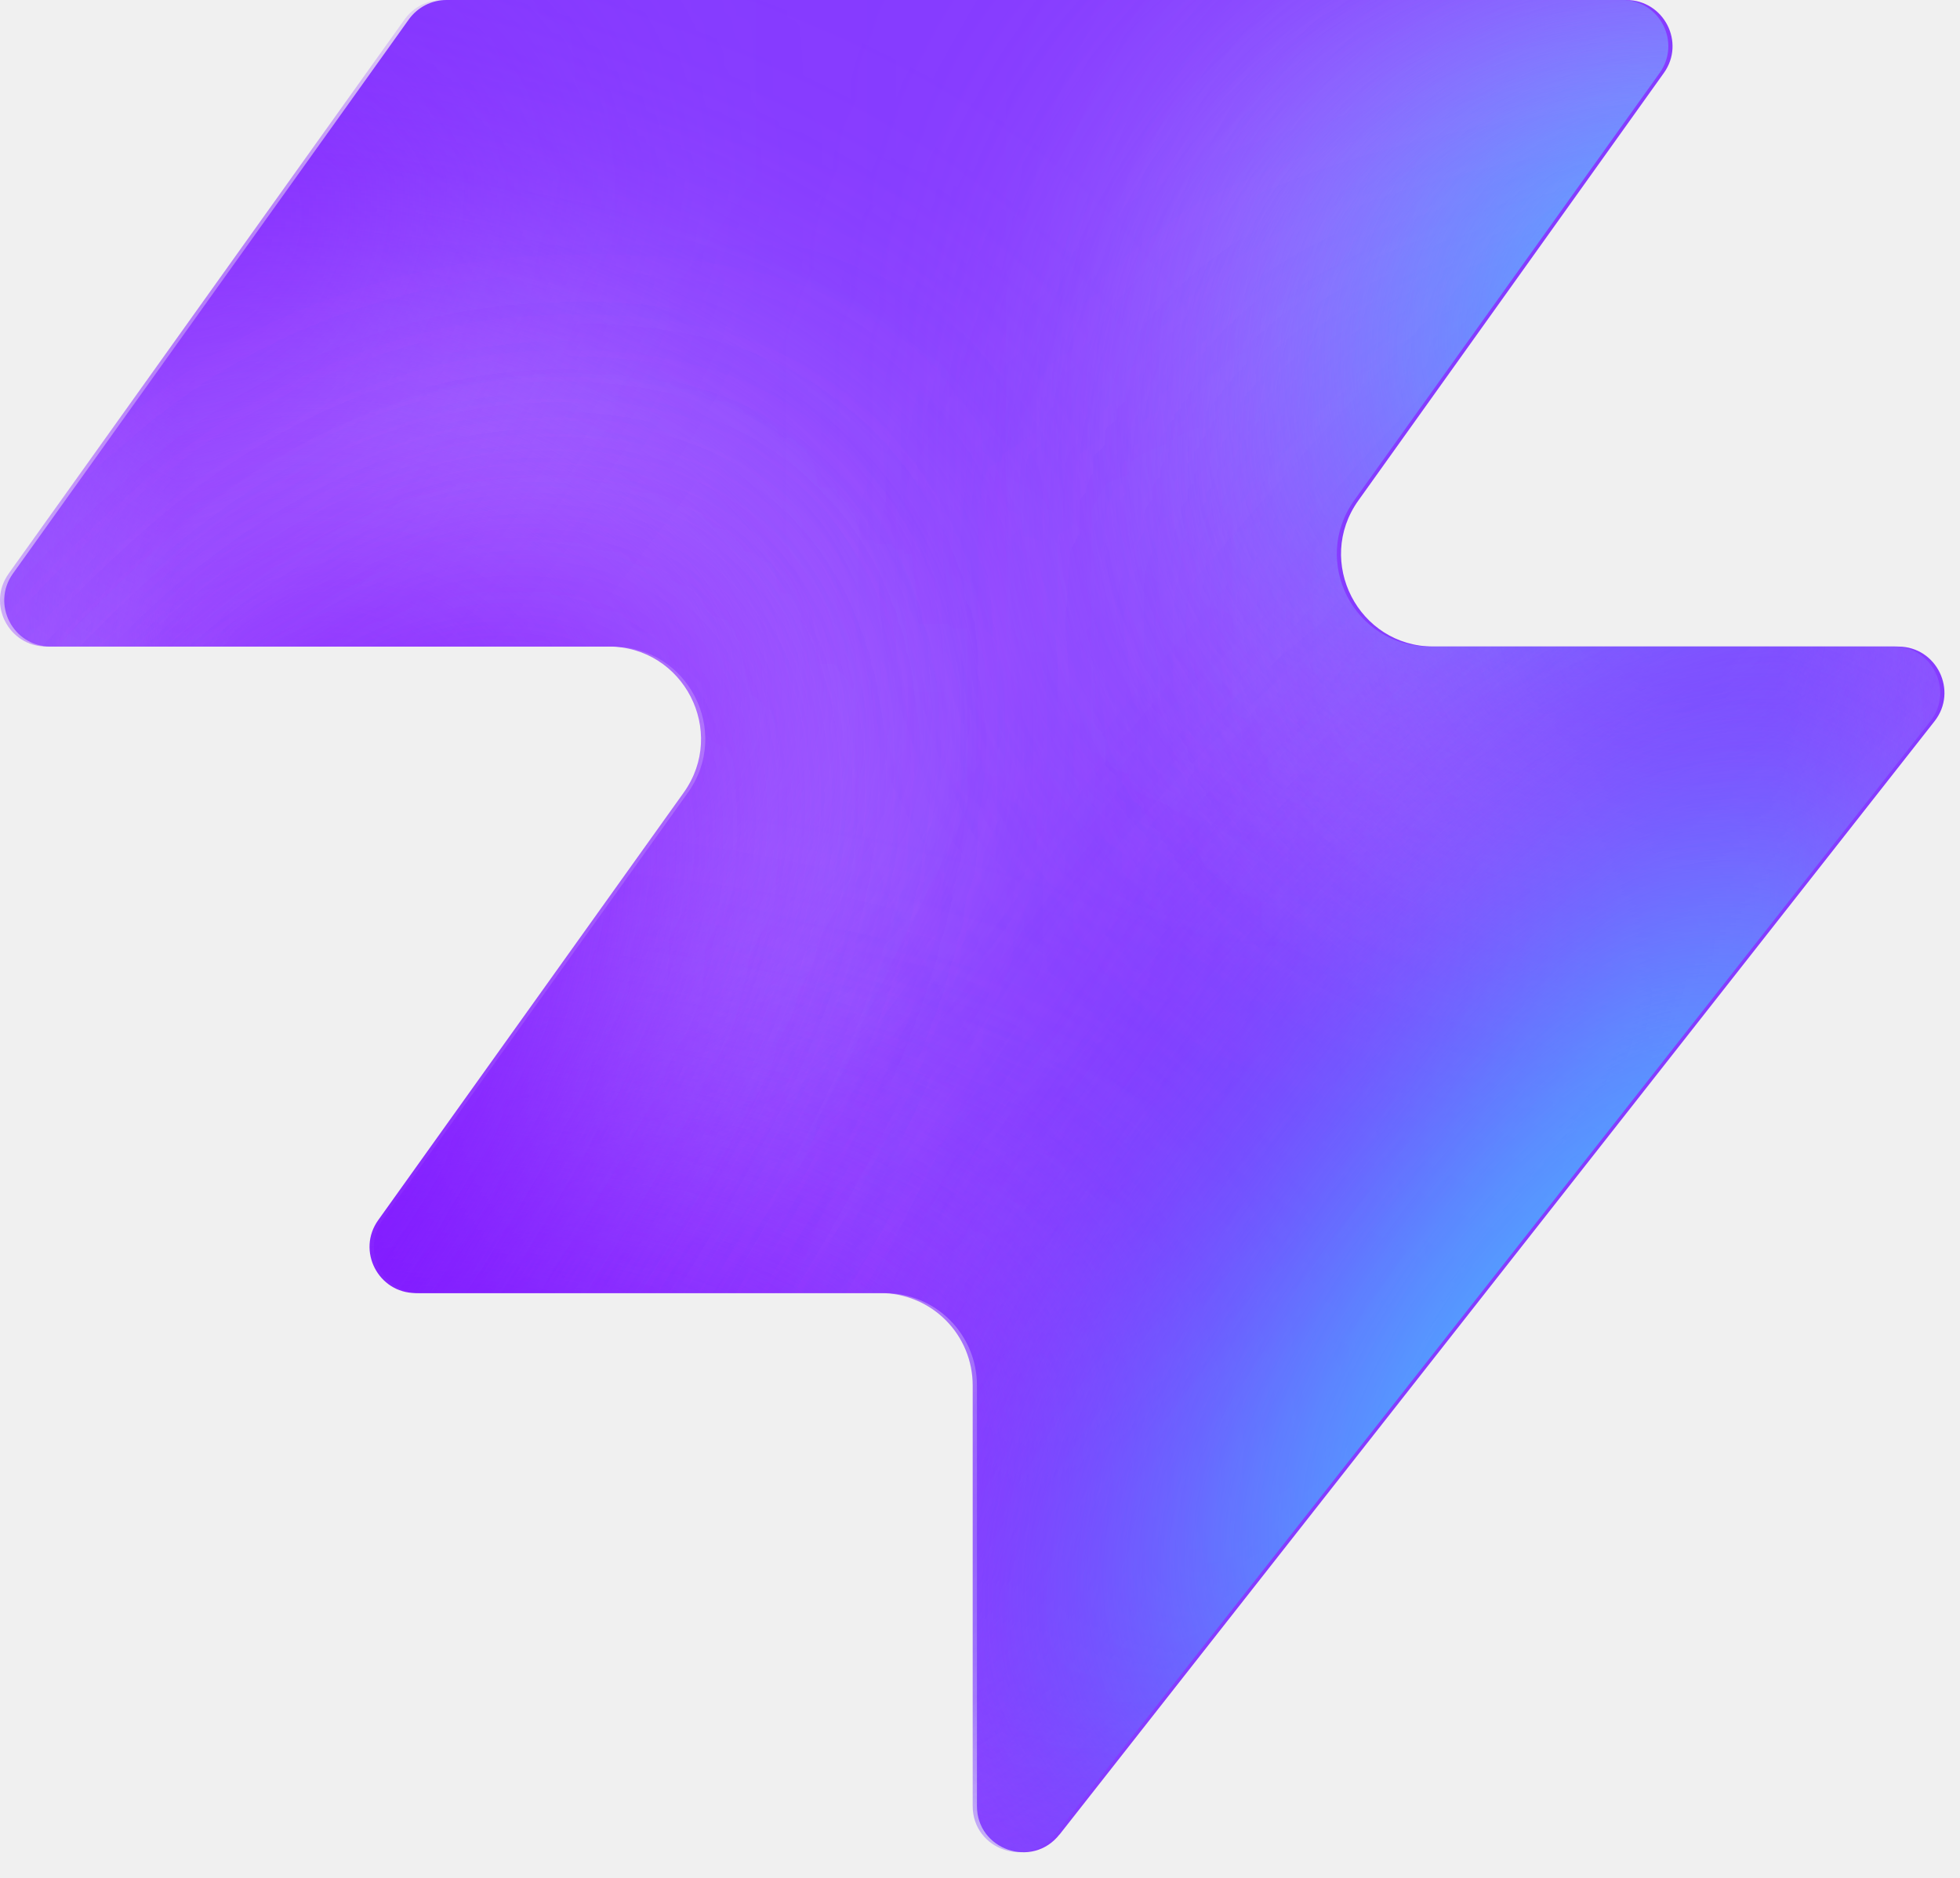
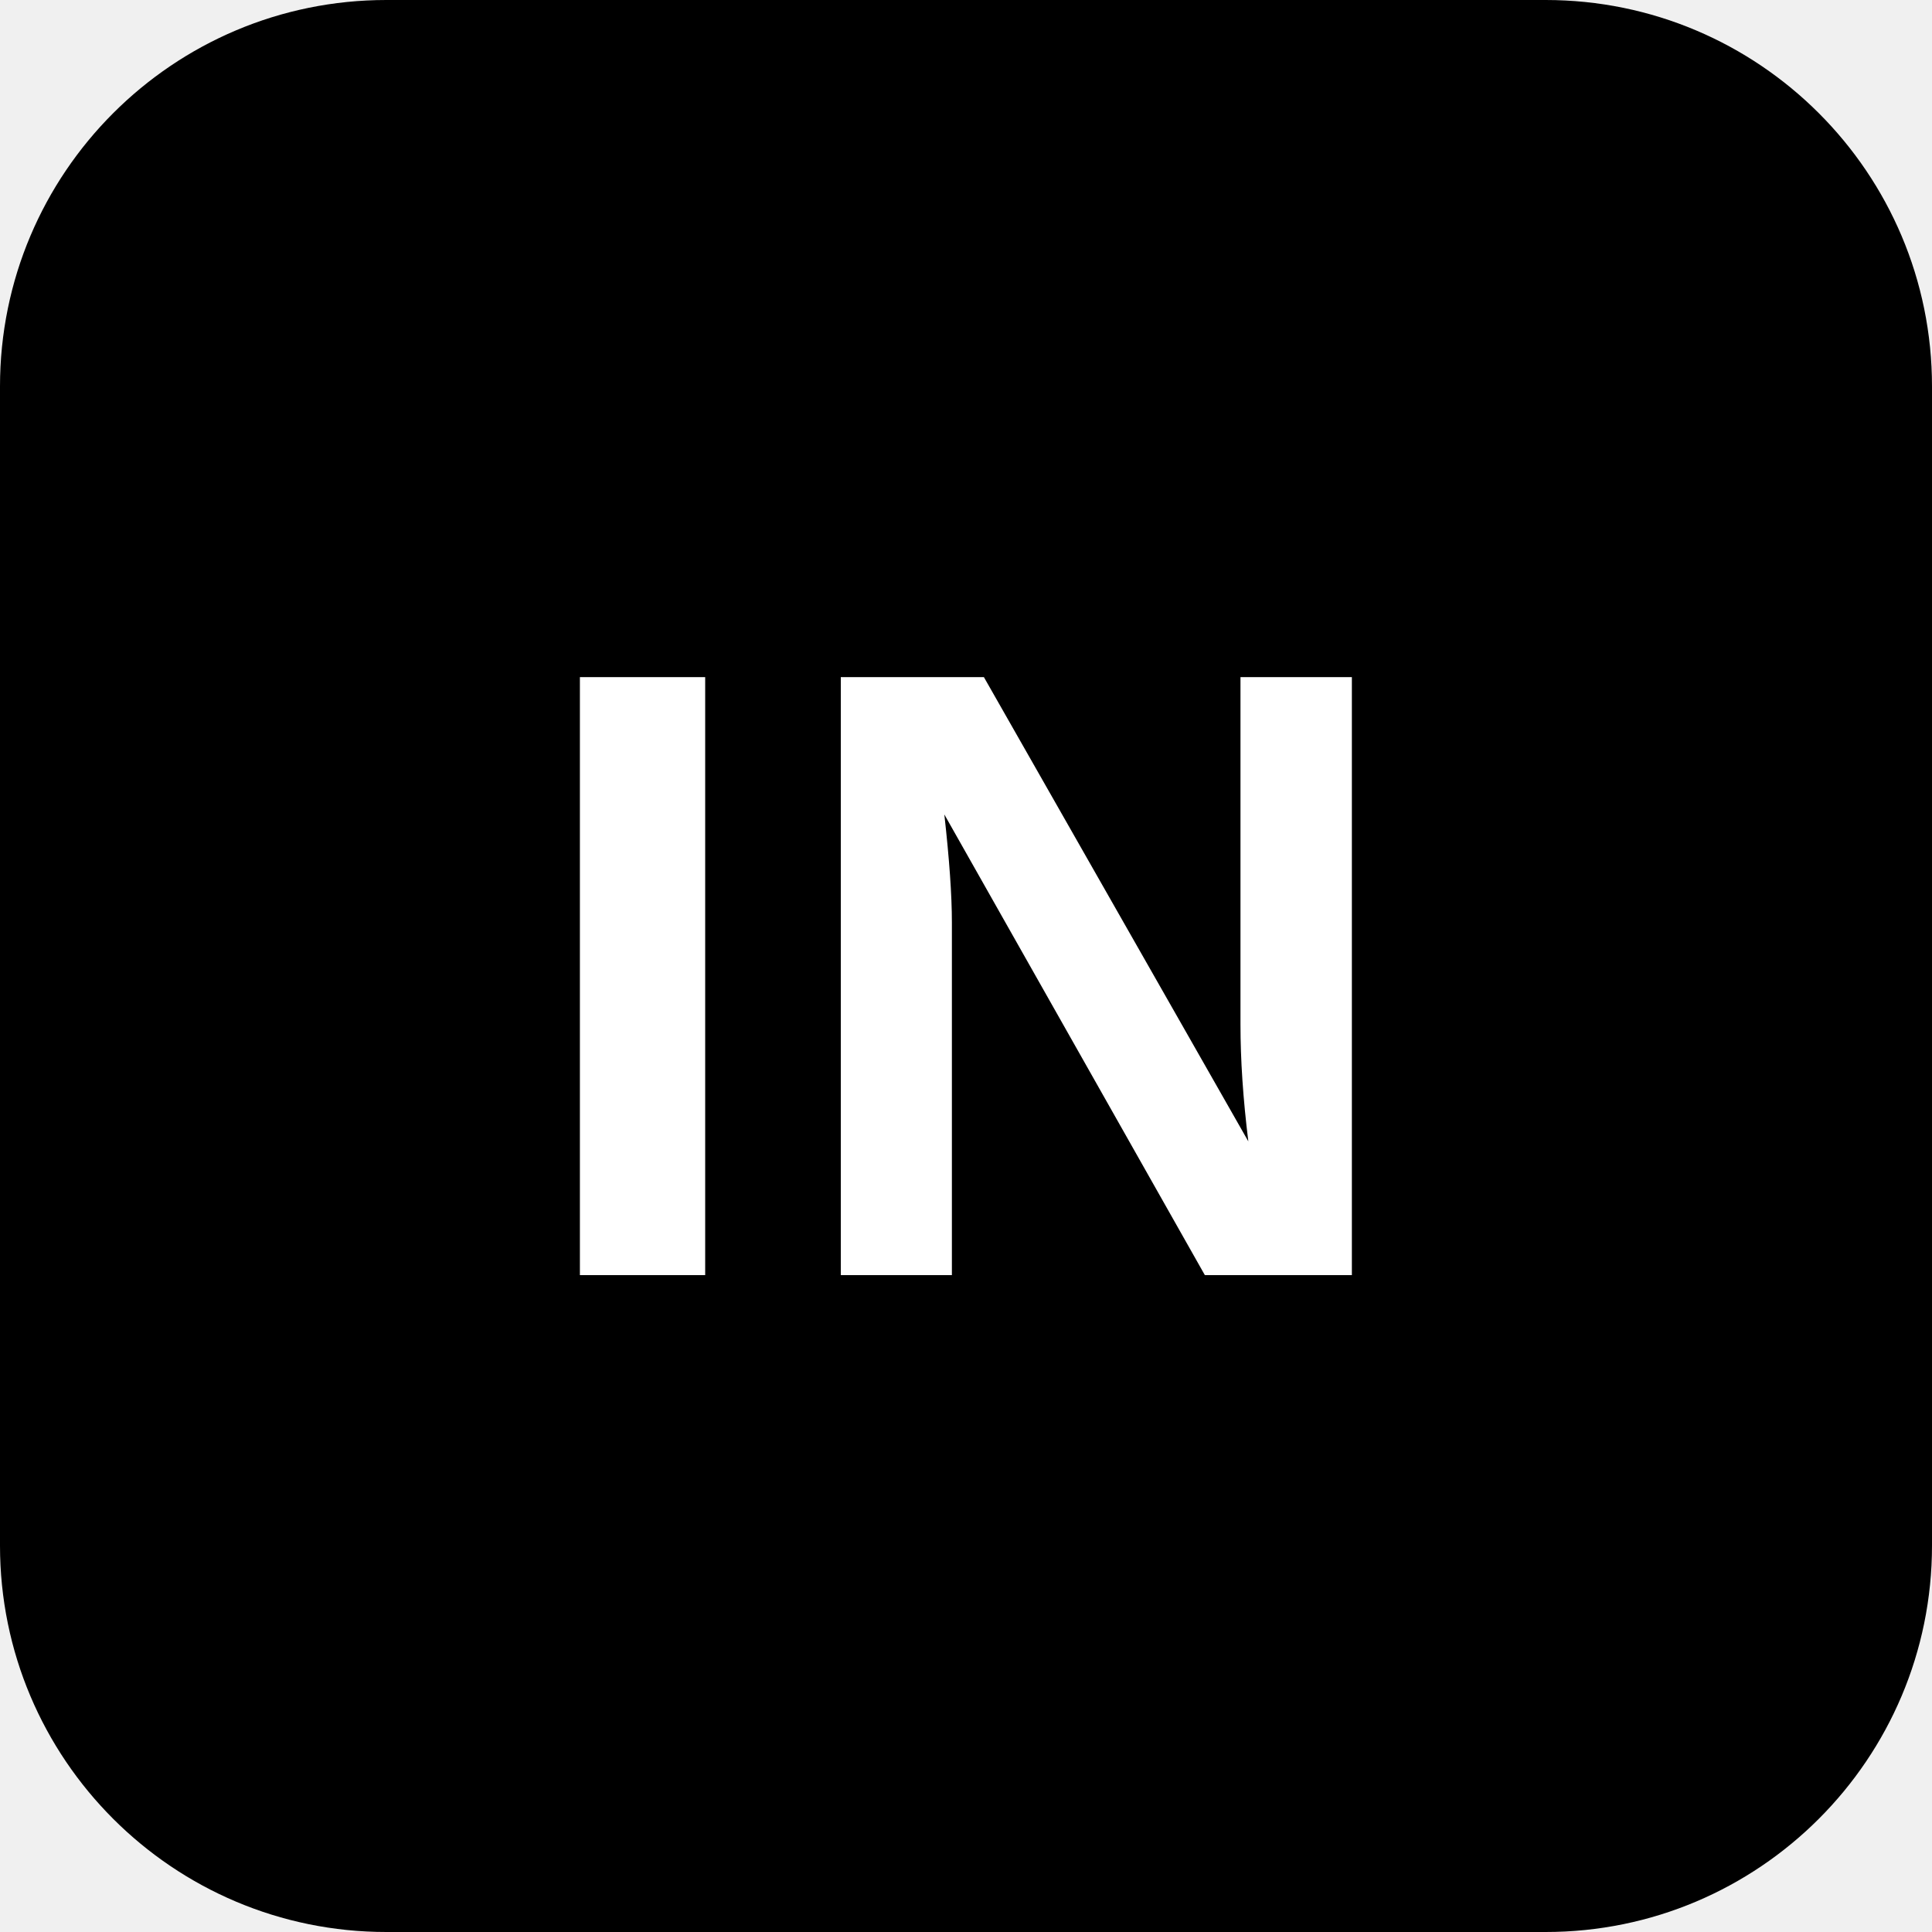
- <svg xmlns="http://www.w3.org/2000/svg" width="48" height="46" fill="none" viewBox="0 0 48 46">
-   <path fill="#863bff" d="M25.946 44.938c-.664.845-2.021.375-2.021-.698V33.937a2.26 2.26 0 0 0-2.262-2.262H10.287c-.92 0-1.456-1.04-.92-1.788l7.48-10.471c1.07-1.497 0-3.578-1.842-3.578H1.237c-.92 0-1.456-1.04-.92-1.788L10.013.474c.214-.297.556-.474.92-.474h28.894c.92 0 1.456 1.04.92 1.788l-7.48 10.471c-1.07 1.498 0 3.579 1.842 3.579h11.377c.943 0 1.473 1.088.89 1.83L25.947 44.94z" style="fill:#863bff;fill:color(display-p3 .525 .23 1);fill-opacity:1" />
-   <mask id="a" width="48" height="46" x="0" y="0" maskUnits="userSpaceOnUse" style="mask-type:alpha">
-     <path fill="#000" d="M25.842 44.938c-.664.844-2.021.375-2.021-.698V33.937a2.26 2.26 0 0 0-2.262-2.262H10.183c-.92 0-1.456-1.04-.92-1.788l7.48-10.471c1.07-1.498 0-3.579-1.842-3.579H1.133c-.92 0-1.456-1.04-.92-1.787L9.91.473c.214-.297.556-.474.92-.474h28.894c.92 0 1.456 1.04.92 1.788l-7.48 10.471c-1.07 1.498 0 3.578 1.842 3.578h11.377c.943 0 1.473 1.088.89 1.832L25.843 44.94z" style="fill:#000;fill-opacity:1" />
-   </mask>
-   <g mask="url(#a)">
-     <g filter="url(#b)">
-       <ellipse cx="5.508" cy="14.704" fill="#ede6ff" rx="5.508" ry="14.704" style="fill:#ede6ff;fill:color(display-p3 .927 .903 1);fill-opacity:1" transform="matrix(.00324 1 1 -.00324 -4.47 31.516)" />
-     </g>
-     <g filter="url(#c)">
-       <ellipse cx="10.399" cy="29.851" fill="#ede6ff" rx="10.399" ry="29.851" style="fill:#ede6ff;fill:color(display-p3 .927 .903 1);fill-opacity:1" transform="matrix(.00324 1 1 -.00324 -39.328 7.883)" />
-     </g>
-     <g filter="url(#d)">
-       <ellipse cx="5.508" cy="30.487" fill="#7e14ff" rx="5.508" ry="30.487" style="fill:#7e14ff;fill:color(display-p3 .492 .077 1);fill-opacity:1" transform="rotate(89.814 -25.913 -14.639)scale(1 -1)" />
-     </g>
-     <g filter="url(#e)">
-       <ellipse cx="5.508" cy="30.599" fill="#7e14ff" rx="5.508" ry="30.599" style="fill:#7e14ff;fill:color(display-p3 .492 .077 1);fill-opacity:1" transform="rotate(89.814 -32.644 -3.334)scale(1 -1)" />
-     </g>
-     <g filter="url(#f)">
-       <ellipse cx="5.508" cy="30.599" fill="#7e14ff" rx="5.508" ry="30.599" style="fill:#7e14ff;fill:color(display-p3 .492 .077 1);fill-opacity:1" transform="matrix(.00324 1 1 -.00324 -34.34 30.47)" />
-     </g>
-     <g filter="url(#g)">
-       <ellipse cx="14.072" cy="22.078" fill="#ede6ff" rx="14.072" ry="22.078" style="fill:#ede6ff;fill:color(display-p3 .927 .903 1);fill-opacity:1" transform="rotate(93.35 24.506 48.493)scale(-1 1)" />
-     </g>
-     <g filter="url(#h)">
-       <ellipse cx="3.47" cy="21.501" fill="#7e14ff" rx="3.47" ry="21.501" style="fill:#7e14ff;fill:color(display-p3 .492 .077 1);fill-opacity:1" transform="rotate(89.009 28.708 47.59)scale(-1 1)" />
-     </g>
-     <g filter="url(#i)">
-       <ellipse cx="3.47" cy="21.501" fill="#7e14ff" rx="3.47" ry="21.501" style="fill:#7e14ff;fill:color(display-p3 .492 .077 1);fill-opacity:1" transform="rotate(89.009 28.708 47.59)scale(-1 1)" />
-     </g>
-     <g filter="url(#j)">
-       <ellipse cx=".387" cy="8.972" fill="#7e14ff" rx="4.407" ry="29.108" style="fill:#7e14ff;fill:color(display-p3 .492 .077 1);fill-opacity:1" transform="rotate(39.51 .387 8.972)" />
-     </g>
-     <g filter="url(#k)">
-       <ellipse cx="47.523" cy="-6.092" fill="#7e14ff" rx="4.407" ry="29.108" style="fill:#7e14ff;fill:color(display-p3 .492 .077 1);fill-opacity:1" transform="rotate(37.892 47.523 -6.092)" />
-     </g>
-     <g filter="url(#l)">
-       <ellipse cx="41.412" cy="6.333" fill="#47bfff" rx="5.971" ry="9.665" style="fill:#47bfff;fill:color(display-p3 .28 .748 1);fill-opacity:1" transform="rotate(37.892 41.412 6.333)" />
-     </g>
-     <g filter="url(#m)">
-       <ellipse cx="-1.879" cy="38.332" fill="#7e14ff" rx="4.407" ry="29.108" style="fill:#7e14ff;fill:color(display-p3 .492 .077 1);fill-opacity:1" transform="rotate(37.892 -1.88 38.332)" />
-     </g>
-     <g filter="url(#n)">
-       <ellipse cx="-1.879" cy="38.332" fill="#7e14ff" rx="4.407" ry="29.108" style="fill:#7e14ff;fill:color(display-p3 .492 .077 1);fill-opacity:1" transform="rotate(37.892 -1.88 38.332)" />
-     </g>
-     <g filter="url(#o)">
-       <ellipse cx="35.651" cy="29.907" fill="#7e14ff" rx="4.407" ry="29.108" style="fill:#7e14ff;fill:color(display-p3 .492 .077 1);fill-opacity:1" transform="rotate(37.892 35.651 29.907)" />
-     </g>
-     <g filter="url(#p)">
-       <ellipse cx="38.418" cy="32.4" fill="#47bfff" rx="5.971" ry="15.297" style="fill:#47bfff;fill:color(display-p3 .28 .748 1);fill-opacity:1" transform="rotate(37.892 38.418 32.4)" />
-     </g>
-   </g>
-   <defs>
-     <filter id="b" width="60.045" height="41.654" x="-19.77" y="16.149" color-interpolation-filters="sRGB" filterUnits="userSpaceOnUse">
-       <feFlood flood-opacity="0" result="BackgroundImageFix" />
-       <feBlend in="SourceGraphic" in2="BackgroundImageFix" result="shape" />
-       <feGaussianBlur result="effect1_foregroundBlur_2002_17158" stdDeviation="7.659" />
-     </filter>
-     <filter id="c" width="90.34" height="51.437" x="-54.613" y="-7.533" color-interpolation-filters="sRGB" filterUnits="userSpaceOnUse">
-       <feFlood flood-opacity="0" result="BackgroundImageFix" />
-       <feBlend in="SourceGraphic" in2="BackgroundImageFix" result="shape" />
-       <feGaussianBlur result="effect1_foregroundBlur_2002_17158" stdDeviation="7.659" />
-     </filter>
-     <filter id="d" width="79.355" height="29.4" x="-49.64" y="2.03" color-interpolation-filters="sRGB" filterUnits="userSpaceOnUse">
-       <feFlood flood-opacity="0" result="BackgroundImageFix" />
-       <feBlend in="SourceGraphic" in2="BackgroundImageFix" result="shape" />
-       <feGaussianBlur result="effect1_foregroundBlur_2002_17158" stdDeviation="4.596" />
-     </filter>
-     <filter id="e" width="79.579" height="29.4" x="-45.045" y="20.029" color-interpolation-filters="sRGB" filterUnits="userSpaceOnUse">
-       <feFlood flood-opacity="0" result="BackgroundImageFix" />
-       <feBlend in="SourceGraphic" in2="BackgroundImageFix" result="shape" />
-       <feGaussianBlur result="effect1_foregroundBlur_2002_17158" stdDeviation="4.596" />
-     </filter>
-     <filter id="f" width="79.579" height="29.4" x="-43.513" y="21.178" color-interpolation-filters="sRGB" filterUnits="userSpaceOnUse">
-       <feFlood flood-opacity="0" result="BackgroundImageFix" />
-       <feBlend in="SourceGraphic" in2="BackgroundImageFix" result="shape" />
-       <feGaussianBlur result="effect1_foregroundBlur_2002_17158" stdDeviation="4.596" />
-     </filter>
-     <filter id="g" width="74.749" height="58.852" x="15.756" y="-17.901" color-interpolation-filters="sRGB" filterUnits="userSpaceOnUse">
-       <feFlood flood-opacity="0" result="BackgroundImageFix" />
-       <feBlend in="SourceGraphic" in2="BackgroundImageFix" result="shape" />
-       <feGaussianBlur result="effect1_foregroundBlur_2002_17158" stdDeviation="7.659" />
-     </filter>
-     <filter id="h" width="61.377" height="25.362" x="23.548" y="2.284" color-interpolation-filters="sRGB" filterUnits="userSpaceOnUse">
-       <feFlood flood-opacity="0" result="BackgroundImageFix" />
-       <feBlend in="SourceGraphic" in2="BackgroundImageFix" result="shape" />
-       <feGaussianBlur result="effect1_foregroundBlur_2002_17158" stdDeviation="4.596" />
-     </filter>
-     <filter id="i" width="61.377" height="25.362" x="23.548" y="2.284" color-interpolation-filters="sRGB" filterUnits="userSpaceOnUse">
-       <feFlood flood-opacity="0" result="BackgroundImageFix" />
-       <feBlend in="SourceGraphic" in2="BackgroundImageFix" result="shape" />
-       <feGaussianBlur result="effect1_foregroundBlur_2002_17158" stdDeviation="4.596" />
-     </filter>
-     <filter id="j" width="56.045" height="63.649" x="-27.636" y="-22.853" color-interpolation-filters="sRGB" filterUnits="userSpaceOnUse">
-       <feFlood flood-opacity="0" result="BackgroundImageFix" />
-       <feBlend in="SourceGraphic" in2="BackgroundImageFix" result="shape" />
-       <feGaussianBlur result="effect1_foregroundBlur_2002_17158" stdDeviation="4.596" />
-     </filter>
-     <filter id="k" width="54.814" height="64.646" x="20.116" y="-38.415" color-interpolation-filters="sRGB" filterUnits="userSpaceOnUse">
-       <feFlood flood-opacity="0" result="BackgroundImageFix" />
-       <feBlend in="SourceGraphic" in2="BackgroundImageFix" result="shape" />
-       <feGaussianBlur result="effect1_foregroundBlur_2002_17158" stdDeviation="4.596" />
-     </filter>
-     <filter id="l" width="33.541" height="35.313" x="24.641" y="-11.323" color-interpolation-filters="sRGB" filterUnits="userSpaceOnUse">
-       <feFlood flood-opacity="0" result="BackgroundImageFix" />
-       <feBlend in="SourceGraphic" in2="BackgroundImageFix" result="shape" />
-       <feGaussianBlur result="effect1_foregroundBlur_2002_17158" stdDeviation="4.596" />
-     </filter>
-     <filter id="m" width="54.814" height="64.646" x="-29.286" y="6.009" color-interpolation-filters="sRGB" filterUnits="userSpaceOnUse">
-       <feFlood flood-opacity="0" result="BackgroundImageFix" />
-       <feBlend in="SourceGraphic" in2="BackgroundImageFix" result="shape" />
-       <feGaussianBlur result="effect1_foregroundBlur_2002_17158" stdDeviation="4.596" />
-     </filter>
-     <filter id="n" width="54.814" height="64.646" x="-29.286" y="6.009" color-interpolation-filters="sRGB" filterUnits="userSpaceOnUse">
-       <feFlood flood-opacity="0" result="BackgroundImageFix" />
-       <feBlend in="SourceGraphic" in2="BackgroundImageFix" result="shape" />
-       <feGaussianBlur result="effect1_foregroundBlur_2002_17158" stdDeviation="4.596" />
-     </filter>
-     <filter id="o" width="54.814" height="64.646" x="8.244" y="-2.416" color-interpolation-filters="sRGB" filterUnits="userSpaceOnUse">
-       <feFlood flood-opacity="0" result="BackgroundImageFix" />
-       <feBlend in="SourceGraphic" in2="BackgroundImageFix" result="shape" />
-       <feGaussianBlur result="effect1_foregroundBlur_2002_17158" stdDeviation="4.596" />
-     </filter>
-     <filter id="p" width="39.409" height="43.623" x="18.713" y="10.588" color-interpolation-filters="sRGB" filterUnits="userSpaceOnUse">
-       <feFlood flood-opacity="0" result="BackgroundImageFix" />
-       <feBlend in="SourceGraphic" in2="BackgroundImageFix" result="shape" />
-       <feGaussianBlur result="effect1_foregroundBlur_2002_17158" stdDeviation="4.596" />
-     </filter>
-   </defs>
+ <svg xmlns="http://www.w3.org/2000/svg" viewBox="0 0 100 100">
+   <rect width="100" height="100" rx="20" fill="#000000" />
+   <text x="50" y="66" font-family="Arial, sans-serif" font-size="45" font-weight="bold" letter-spacing="1" fill="#ffffff" text-anchor="middle">IN</text>
</svg>
